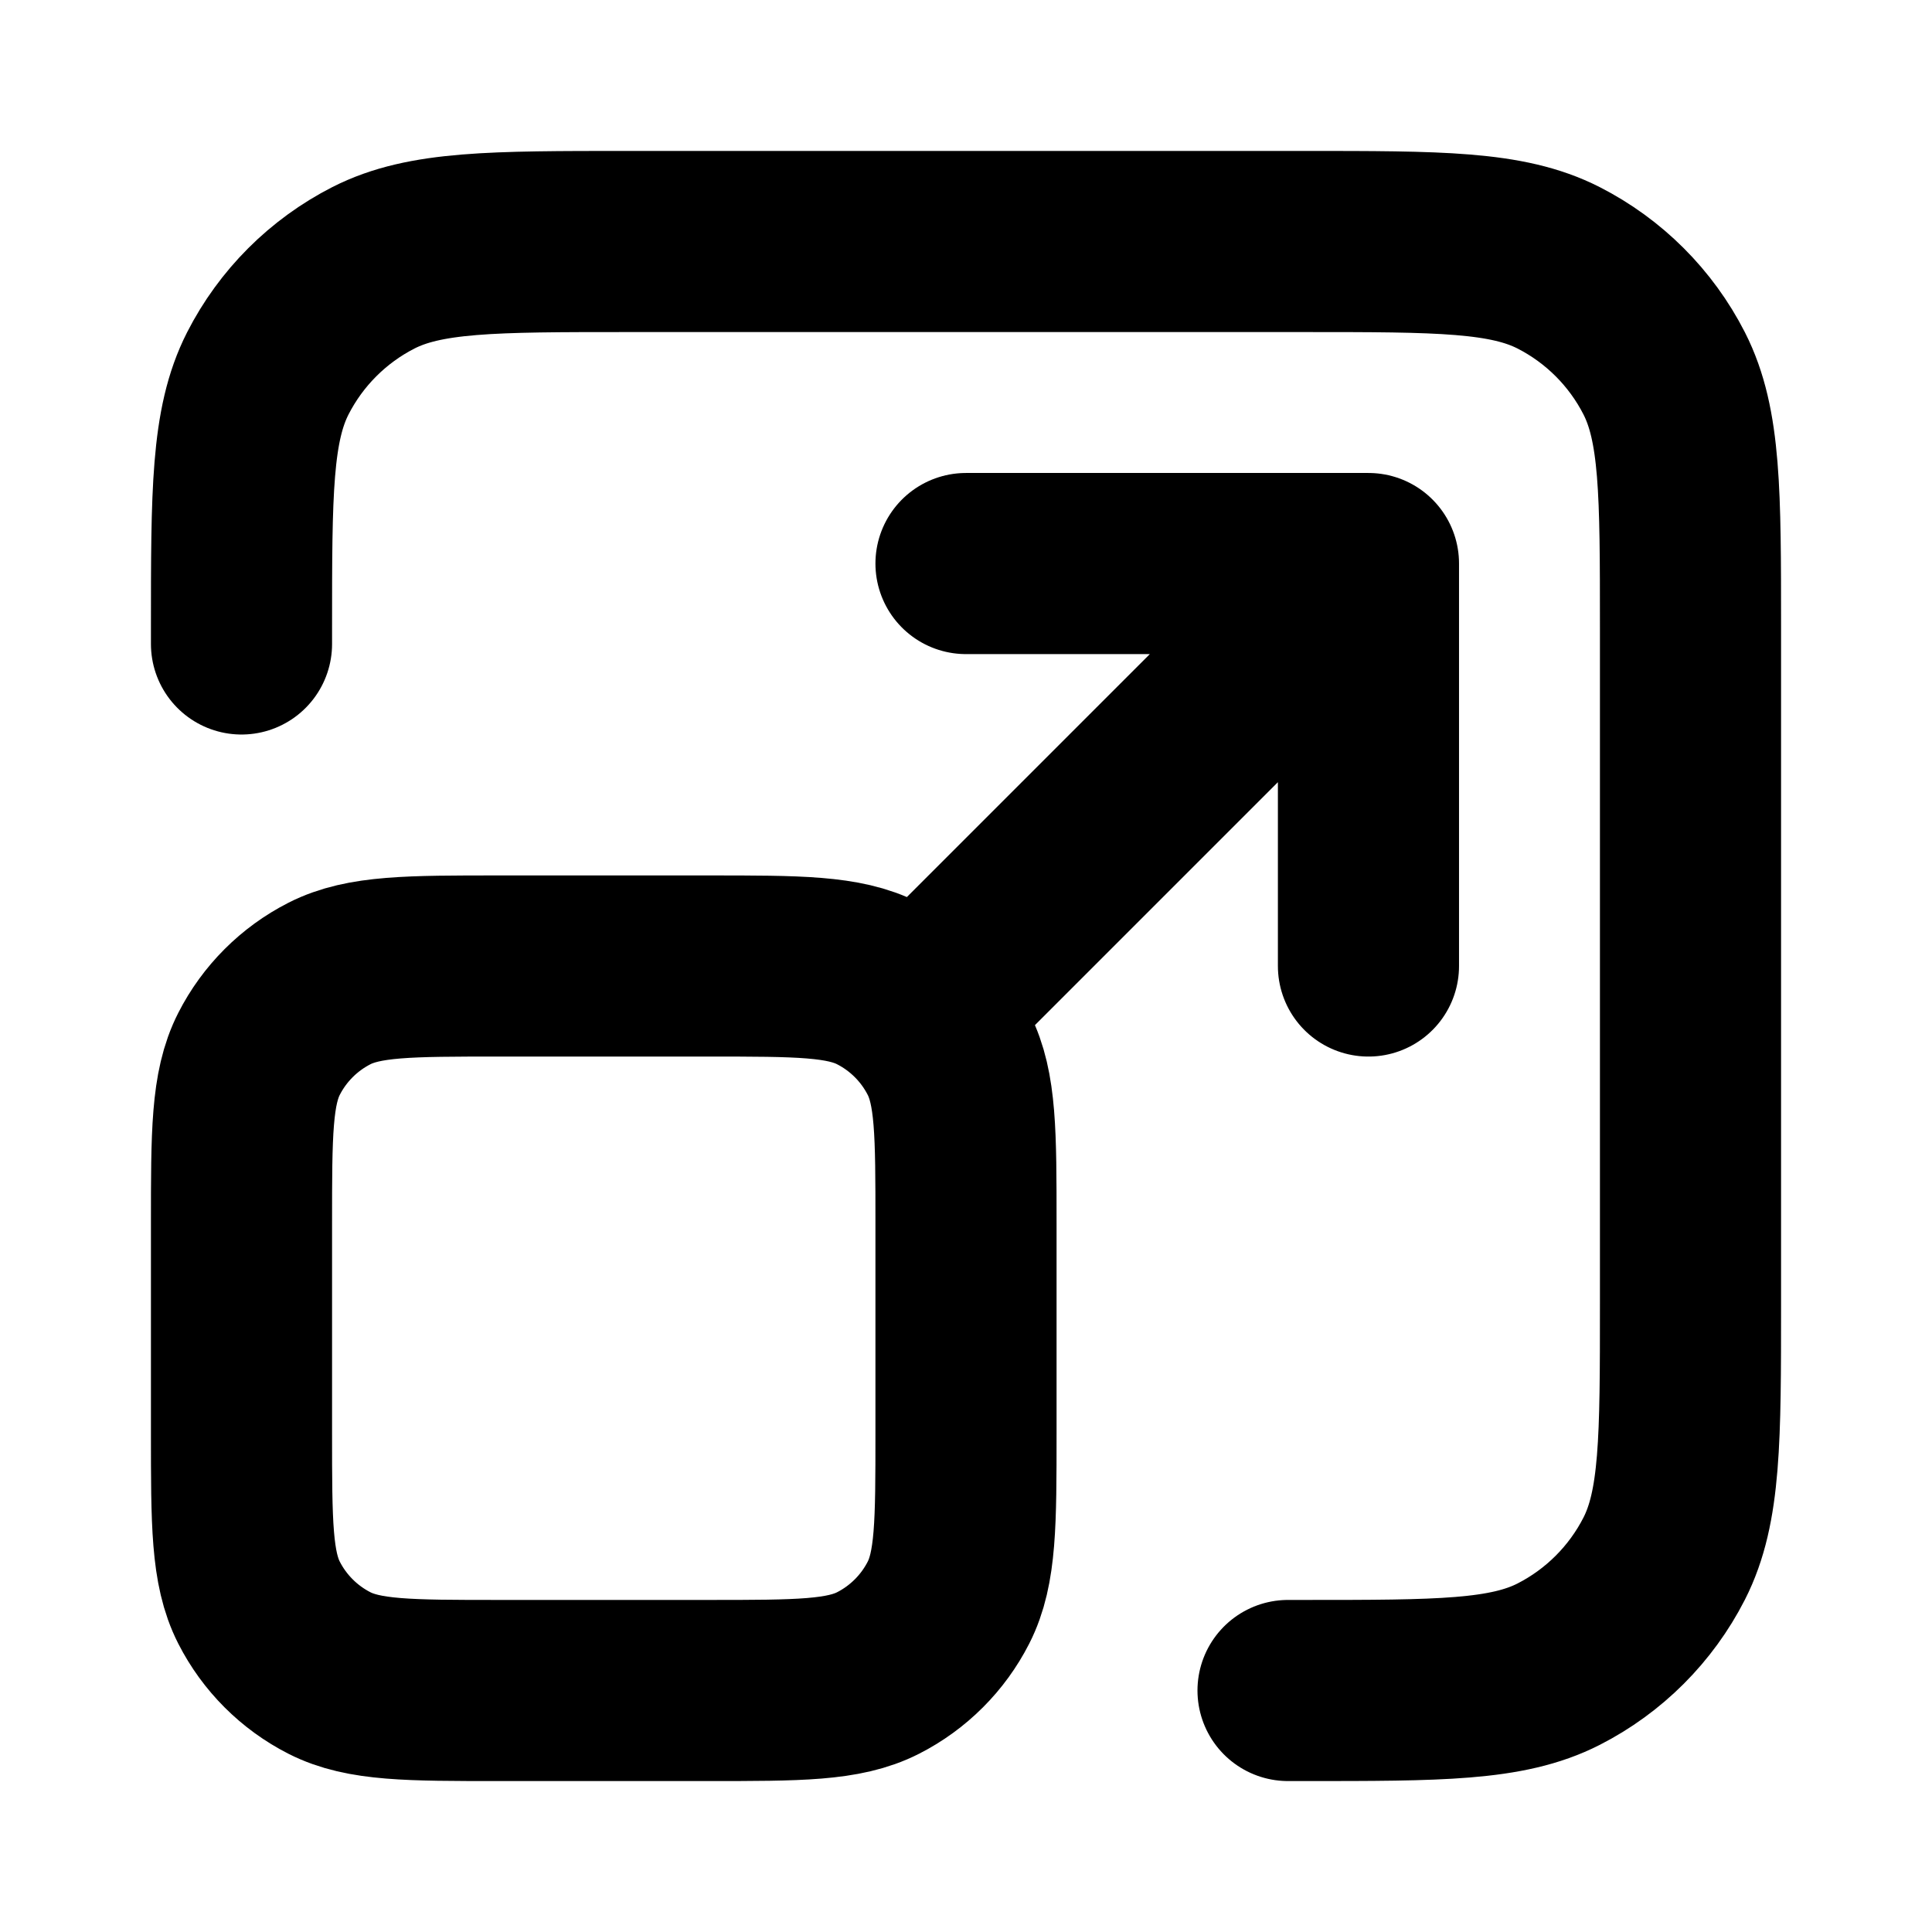
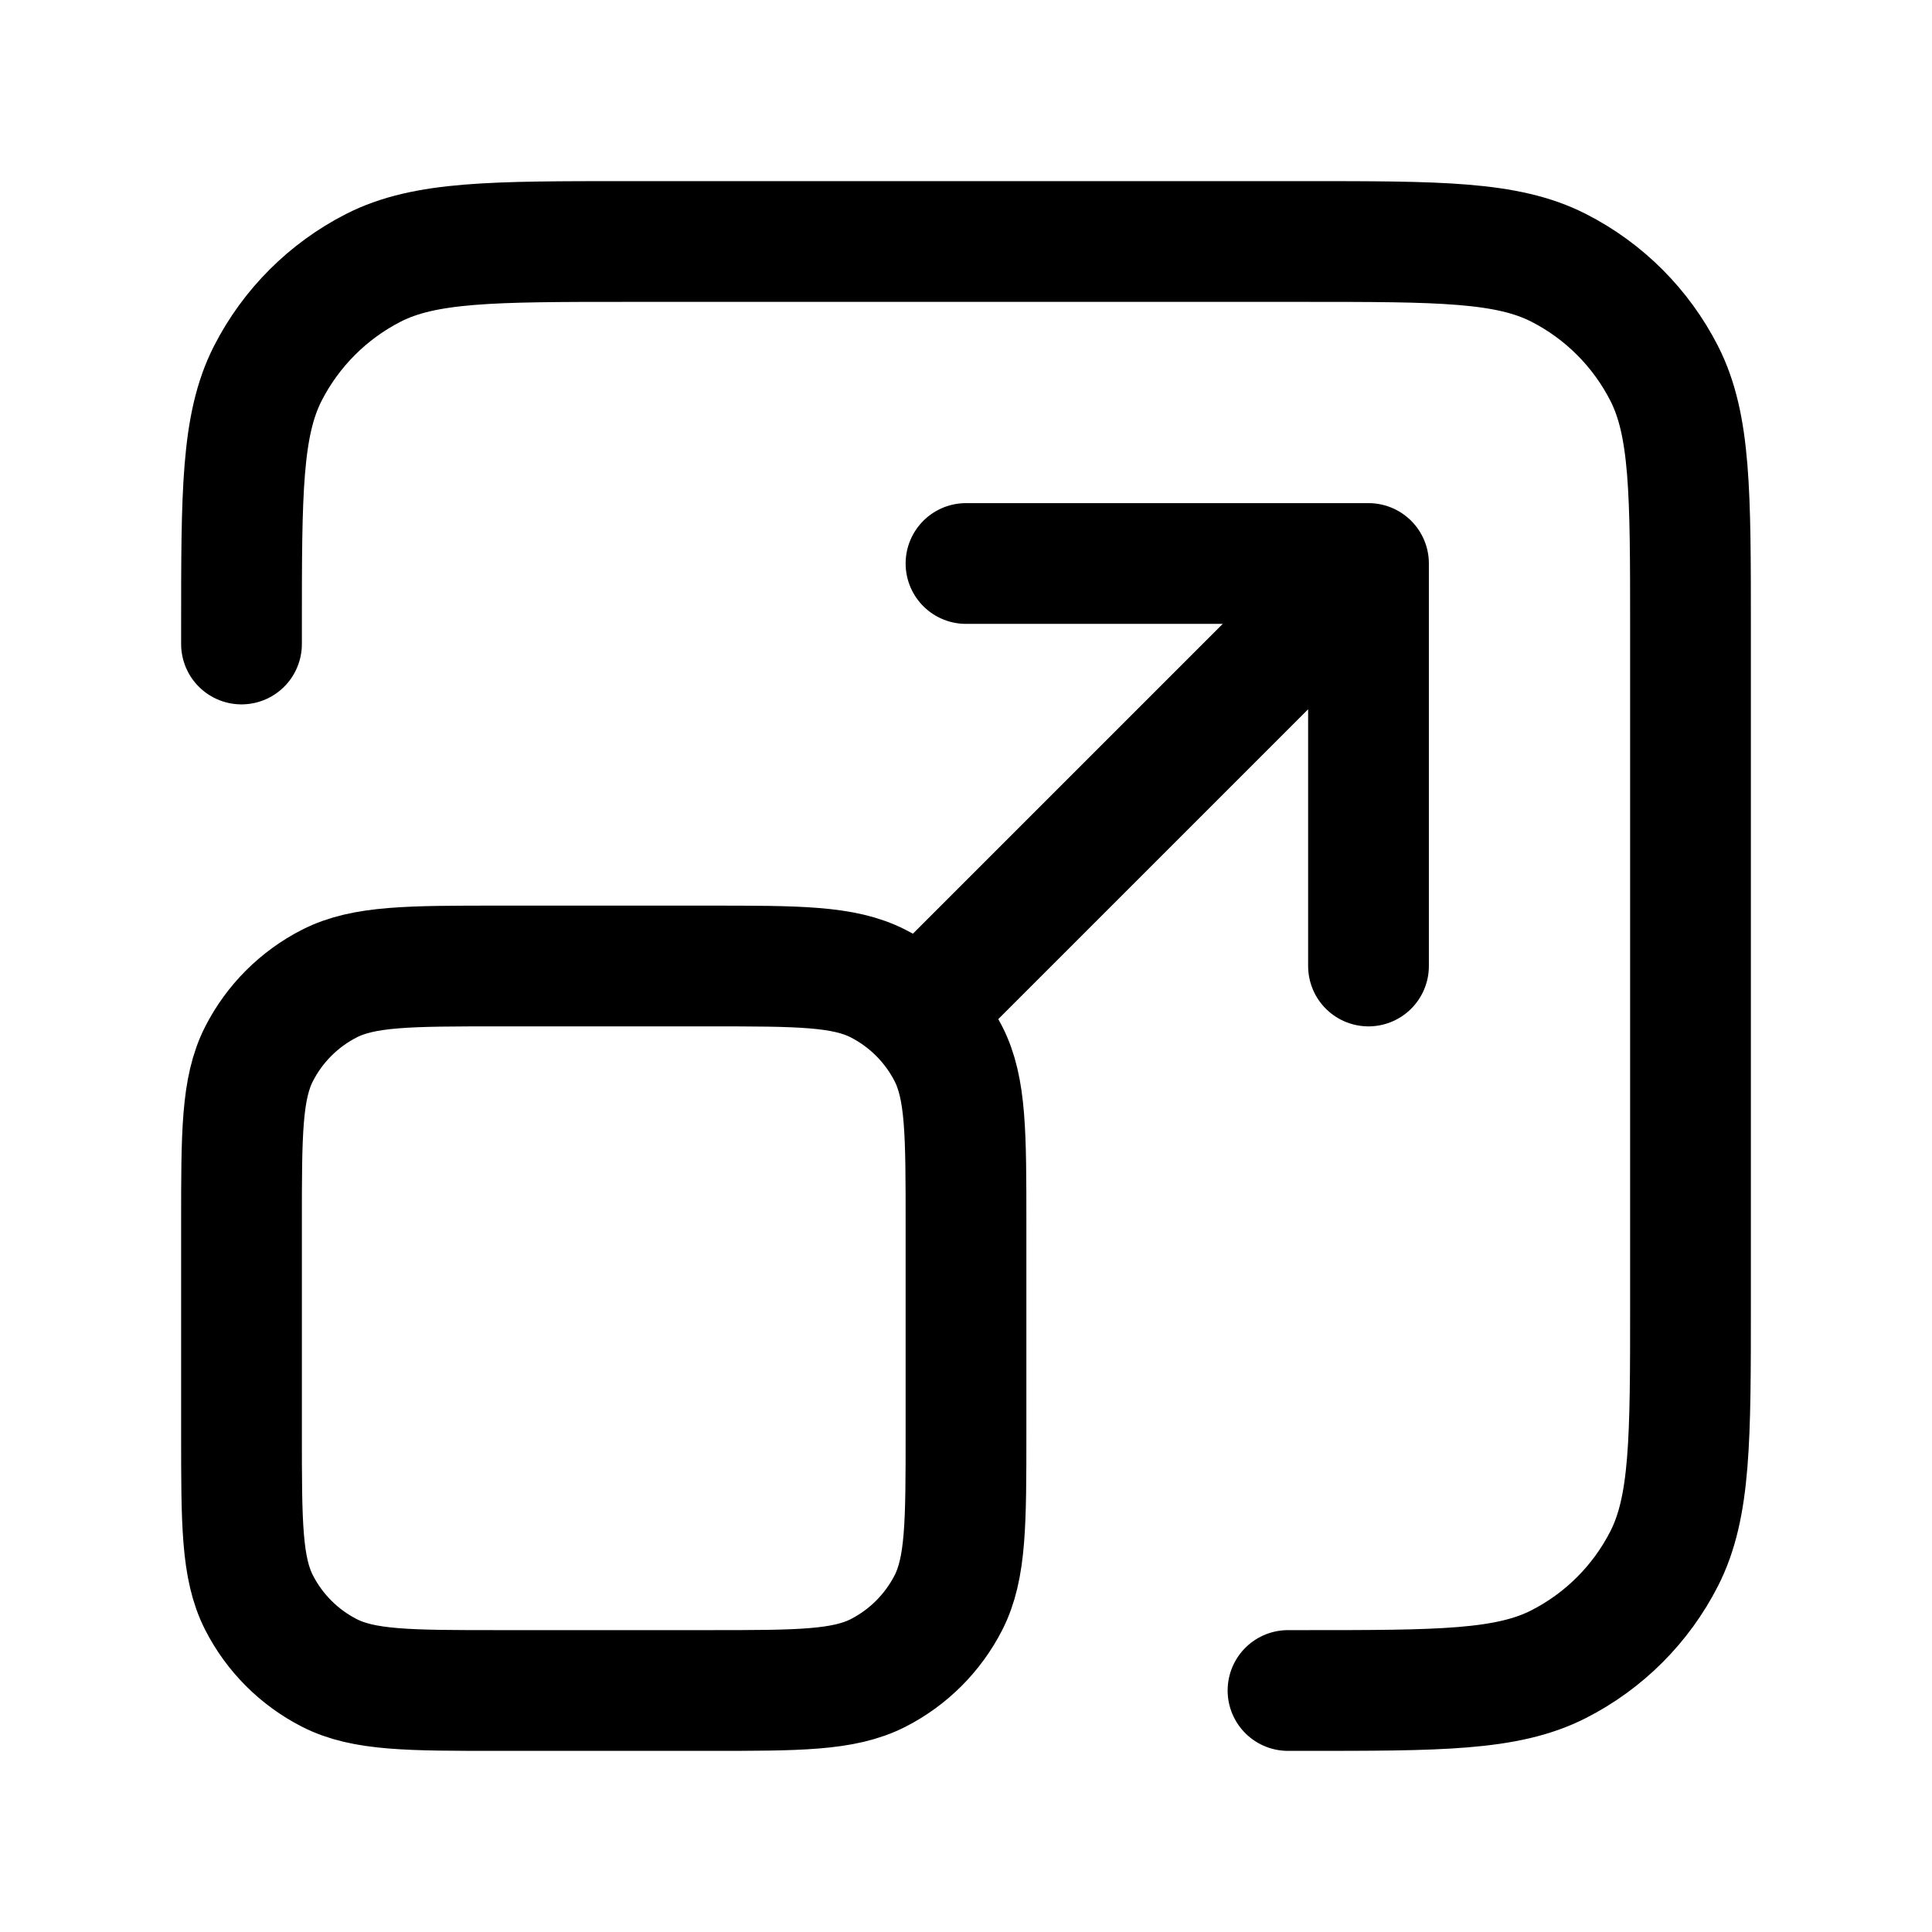
- <svg xmlns="http://www.w3.org/2000/svg" width="16" height="16" viewBox="0 0 16 16" fill="none">
-   <path d="M10.667 14H10.8C11.92 14 12.48 14 12.908 13.782C13.284 13.59 13.59 13.284 13.782 12.908C14 12.48 14 11.92 14 10.8V5.2C14 4.08 14 3.52 13.782 3.092C13.59 2.716 13.284 2.41 12.908 2.218C12.48 2 11.92 2 10.8 2H5.2C4.08 2 3.52 2 3.092 2.218C2.716 2.41 2.41 2.716 2.218 3.092C2 3.52 2 4.08 2 5.2V5.333M7.667 8.333L11.333 4.667M11.333 4.667H8M11.333 4.667V8M4.133 14H5.867C6.613 14 6.987 14 7.272 13.855C7.523 13.727 7.727 13.523 7.855 13.272C8 12.987 8 12.613 8 11.867V10.133C8 9.387 8 9.013 7.855 8.728C7.727 8.477 7.523 8.273 7.272 8.145C6.987 8 6.613 8 5.867 8H4.133C3.387 8 3.013 8 2.728 8.145C2.477 8.273 2.273 8.477 2.145 8.728C2 9.013 2 9.387 2 10.133V11.867C2 12.613 2 12.987 2.145 13.272C2.273 13.523 2.477 13.727 2.728 13.855C3.013 14 3.387 14 4.133 14Z" stroke="currentColor" stroke-width="1.5" stroke-linecap="round" stroke-linejoin="round" />
+ <svg xmlns="http://www.w3.org/2000/svg" width="24" height="24" viewBox="0 0 24 24" stroke-width="1.5" fill="none">
+   <path d="M16 21H16.2C17.88 21 18.72 21 19.362 20.673C19.927 20.385 20.385 19.927 20.673 19.362C21 18.72 21 17.88 21 16.2V7.8C21 6.12 21 5.28 20.673 4.638C20.385 4.074 19.927 3.615 19.362 3.327C18.72 3 17.88 3 16.2 3H7.8C6.12 3 5.28 3 4.638 3.327C4.074 3.615 3.615 4.074 3.327 4.638C3 5.28 3 6.12 3 7.8V8M11.5 12.5L17 7M17 7H12M17 7V12M6.2 21H8.8C9.92 21 10.48 21 10.908 20.782C11.284 20.59 11.59 20.284 11.782 19.908C12 19.48 12 18.92 12 17.8V15.2C12 14.08 12 13.52 11.782 13.092C11.59 12.716 11.284 12.41 10.908 12.218C10.48 12 9.92 12 8.8 12H6.2C5.08 12 4.52 12 4.092 12.218C3.716 12.41 3.41 12.716 3.218 13.092C3 13.52 3 14.08 3 15.2V17.8C3 18.92 3 19.48 3.218 19.908C3.41 20.284 3.716 20.59 4.092 20.782C4.52 21 5.08 21 6.2 21Z" stroke="currentColor" stroke-width="inherit" stroke-linecap="round" stroke-linejoin="round" />
</svg>
